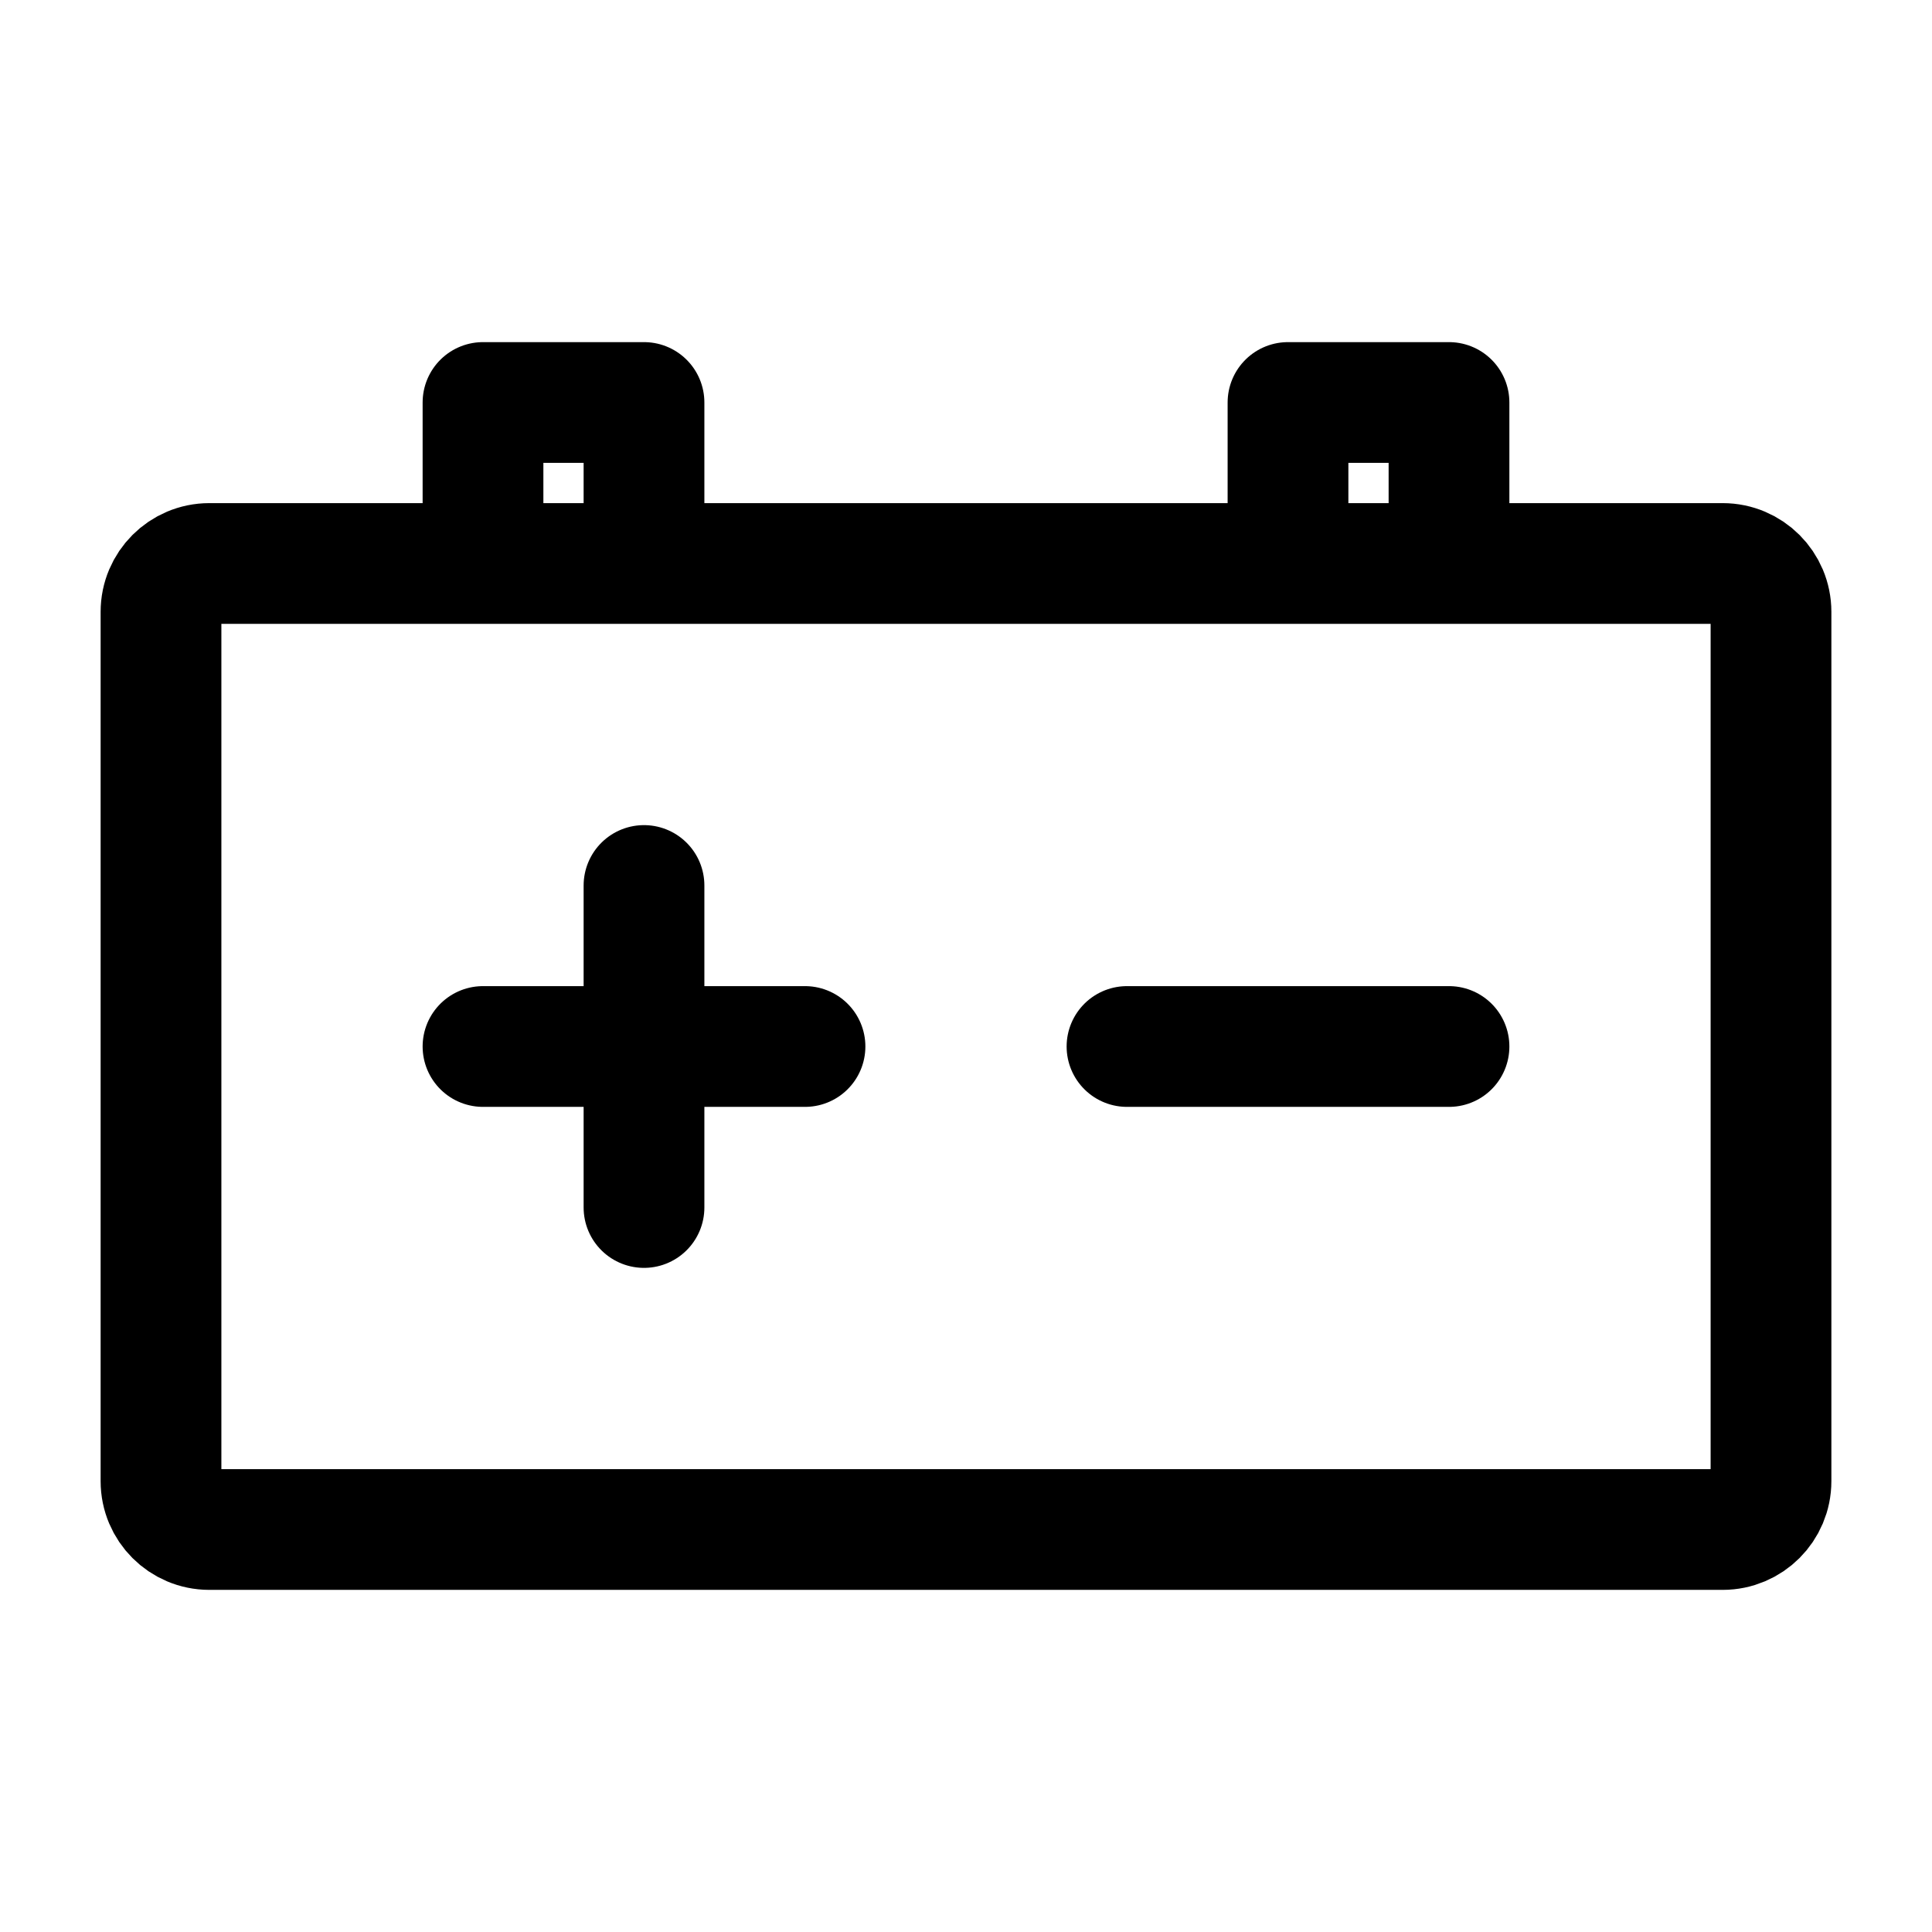
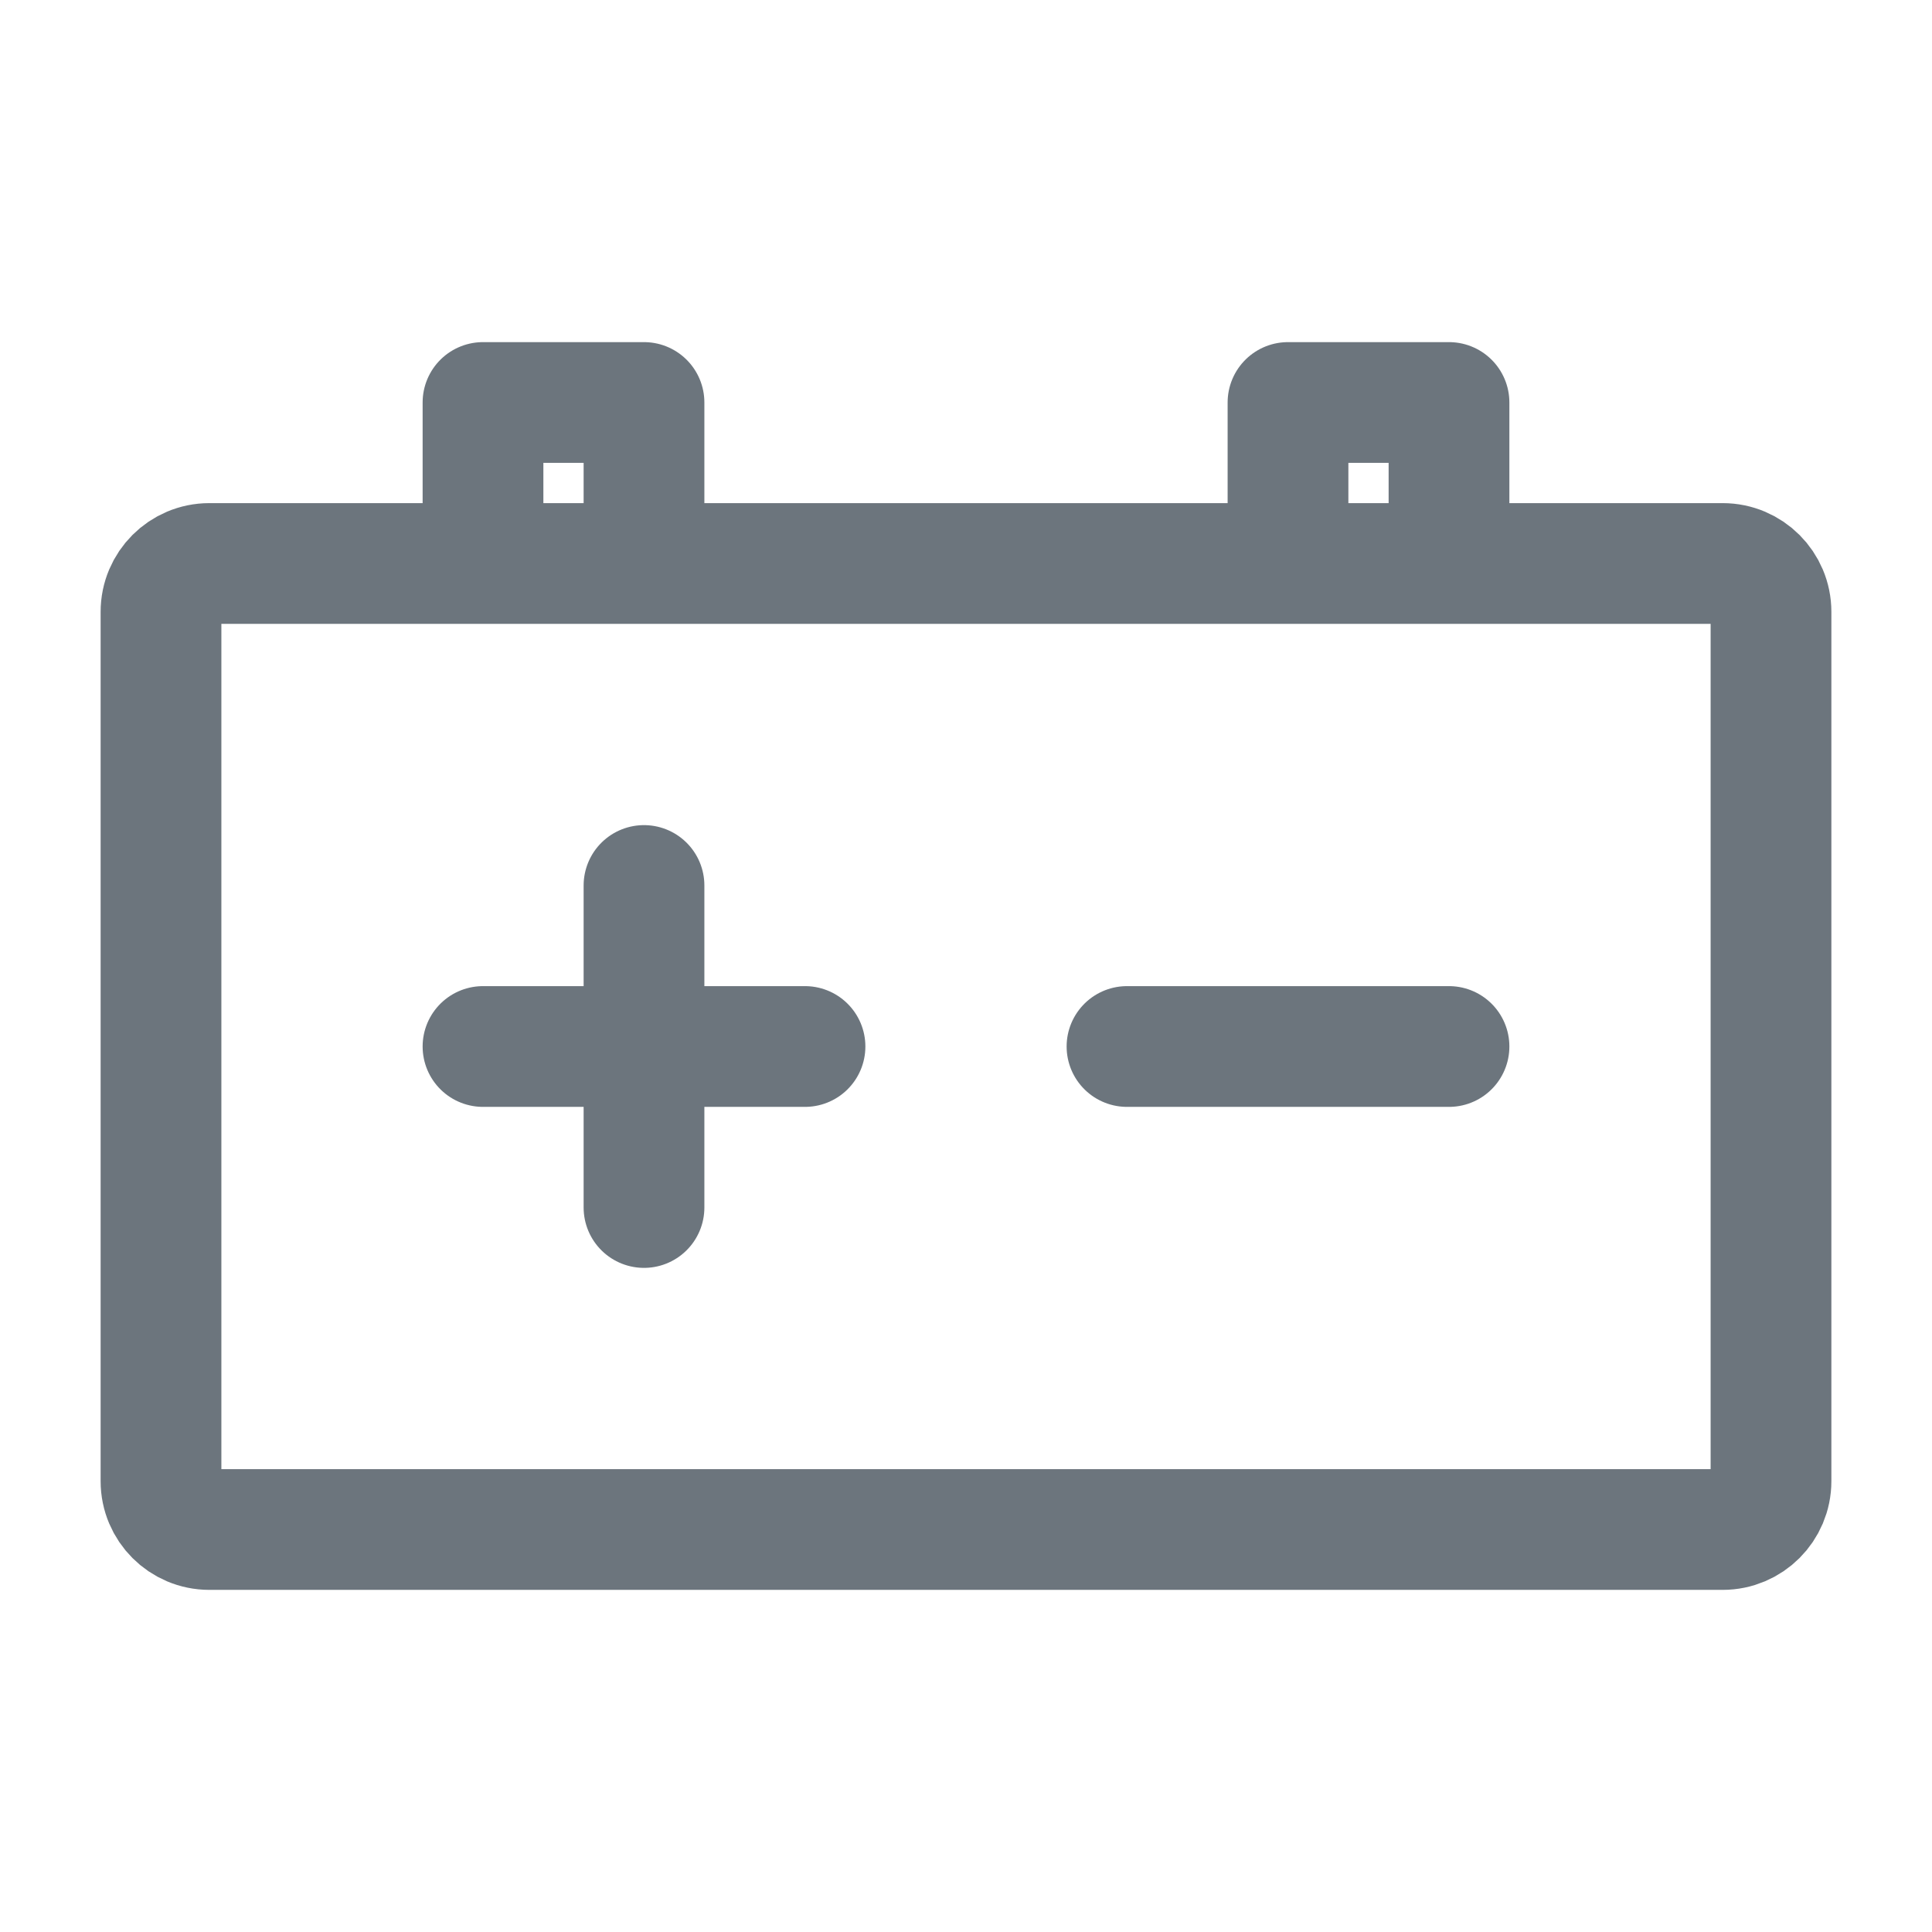
<svg xmlns="http://www.w3.org/2000/svg" width="64px" height="64px" viewBox="0 0 24 24" fill="none">
  <g id="SVGRepo_bgCarrier" stroke-width="0" />
  <g id="SVGRepo_tracerCarrier" stroke-linecap="round" stroke-linejoin="round" />
  <g id="SVGRepo_iconCarrier">
-     <path d="M14 13H16L18 13" stroke="#000000" stroke-width="1.5" stroke-linecap="round" stroke-linejoin="round" />
-     <path d="M6 13H8M10 13H8M8 13V11M8 13V15" stroke="#000000" stroke-width="1.5" stroke-linecap="round" stroke-linejoin="round" />
-     <path d="M6 7H2.6C2.269 7 2 7.269 2 7.6V18.4C2 18.731 2.269 19 2.6 19H21.4C21.731 19 22 18.731 22 18.4V7.6C22 7.269 21.731 7 21.4 7H18M6 7V5H8V7M6 7H8M8 7H16M16 7V5H18V7M16 7H18" stroke="#000000" stroke-width="1.5" stroke-linecap="round" stroke-linejoin="round" />
+     <path d="M14 13H16L18 13" stroke="#6c757d " stroke-width="1.5" stroke-linecap="round" stroke-linejoin="round" />
+     <path d="M6 13H8M10 13H8M8 13V11M8 13V15" stroke="#6c757d" stroke-width="1.5" stroke-linecap="round" stroke-linejoin="round" />
+     <path d="M6 7H2.6C2.269 7 2 7.269 2 7.6V18.4C2 18.731 2.269 19 2.6 19H21.4C21.731 19 22 18.731 22 18.4V7.6C22 7.269 21.731 7 21.4 7H18M6 7V5H8V7M6 7H8M8 7H16M16 7V5H18V7M16 7H18" stroke="#6c757d" stroke-width="1.5" stroke-linecap="round" stroke-linejoin="round" />
  </g>
</svg>
